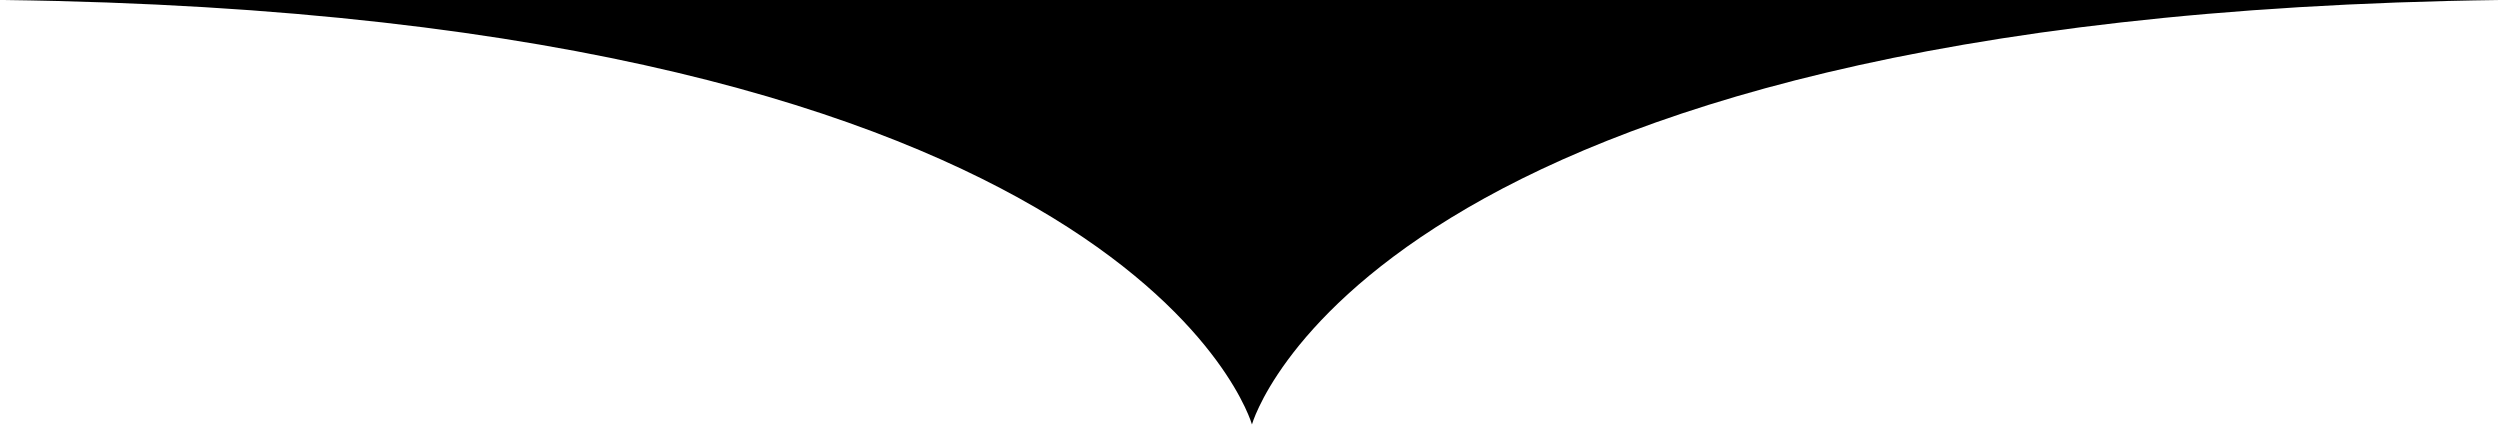
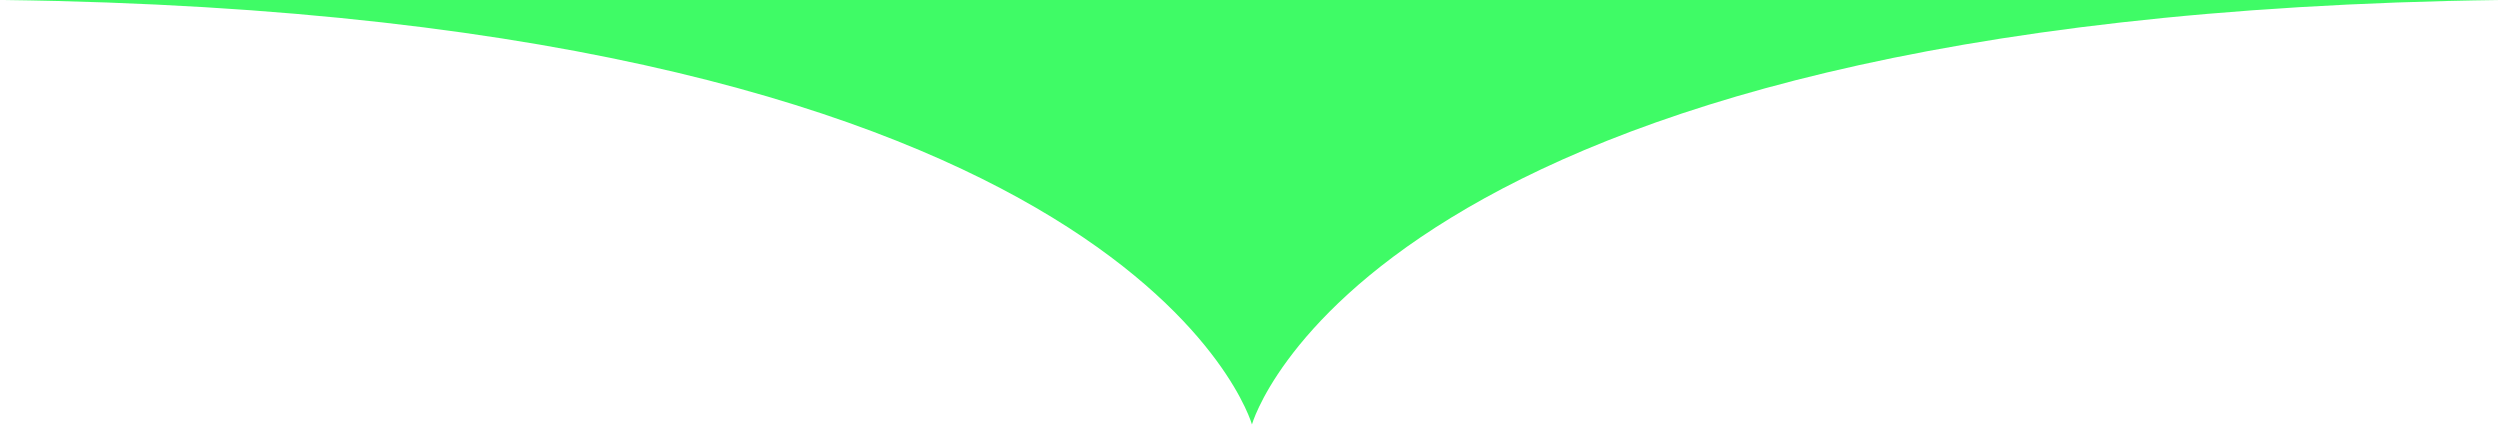
<svg xmlns="http://www.w3.org/2000/svg" id="pointer-bottom" class="pointer svg-transition-piece" preserveAspectRatio="none" viewBox="0 0 642 109" fill="none">
-   <path d="M321.5 109C321.5 109 291.9 3.76 0.94 0H642C351 3.76 321.5 109 321.5 109Z" fill="black" />
+   <path d="M321.5 109C321.5 109 291.9 3.76 0.94 0H642C351 3.76 321.5 109 321.5 109Z" fill="#3FFB66" />
</svg>
